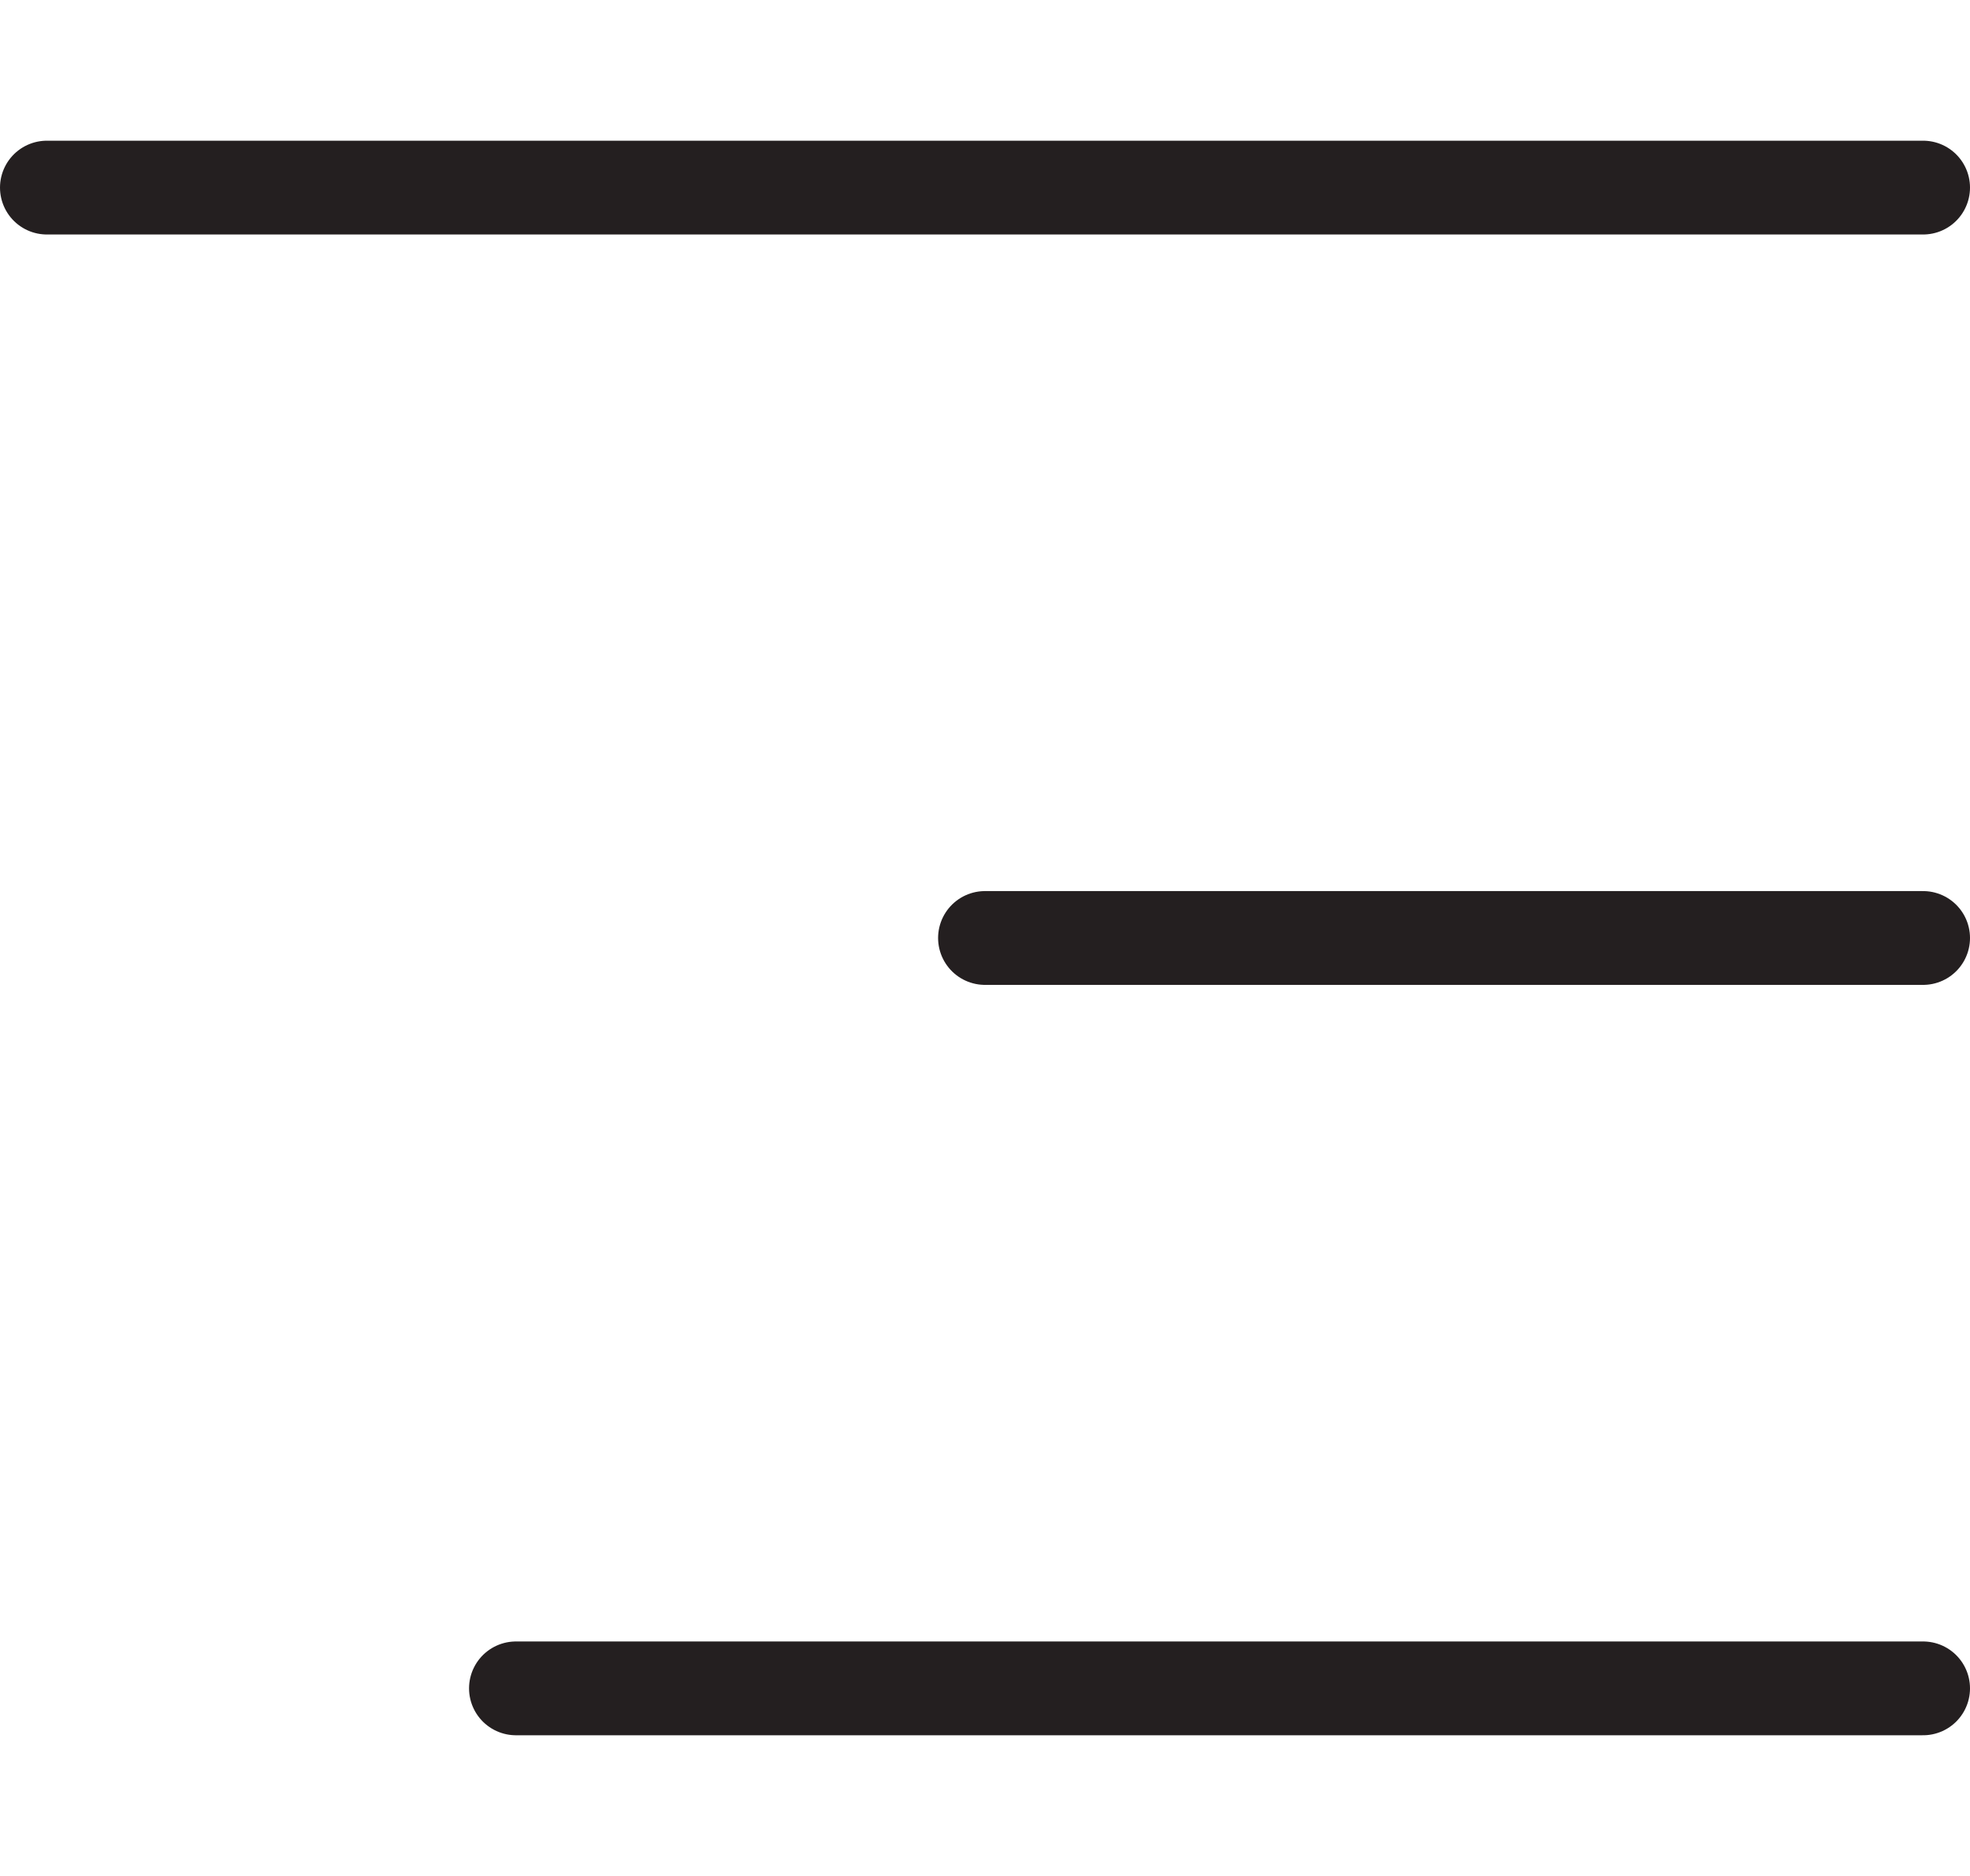
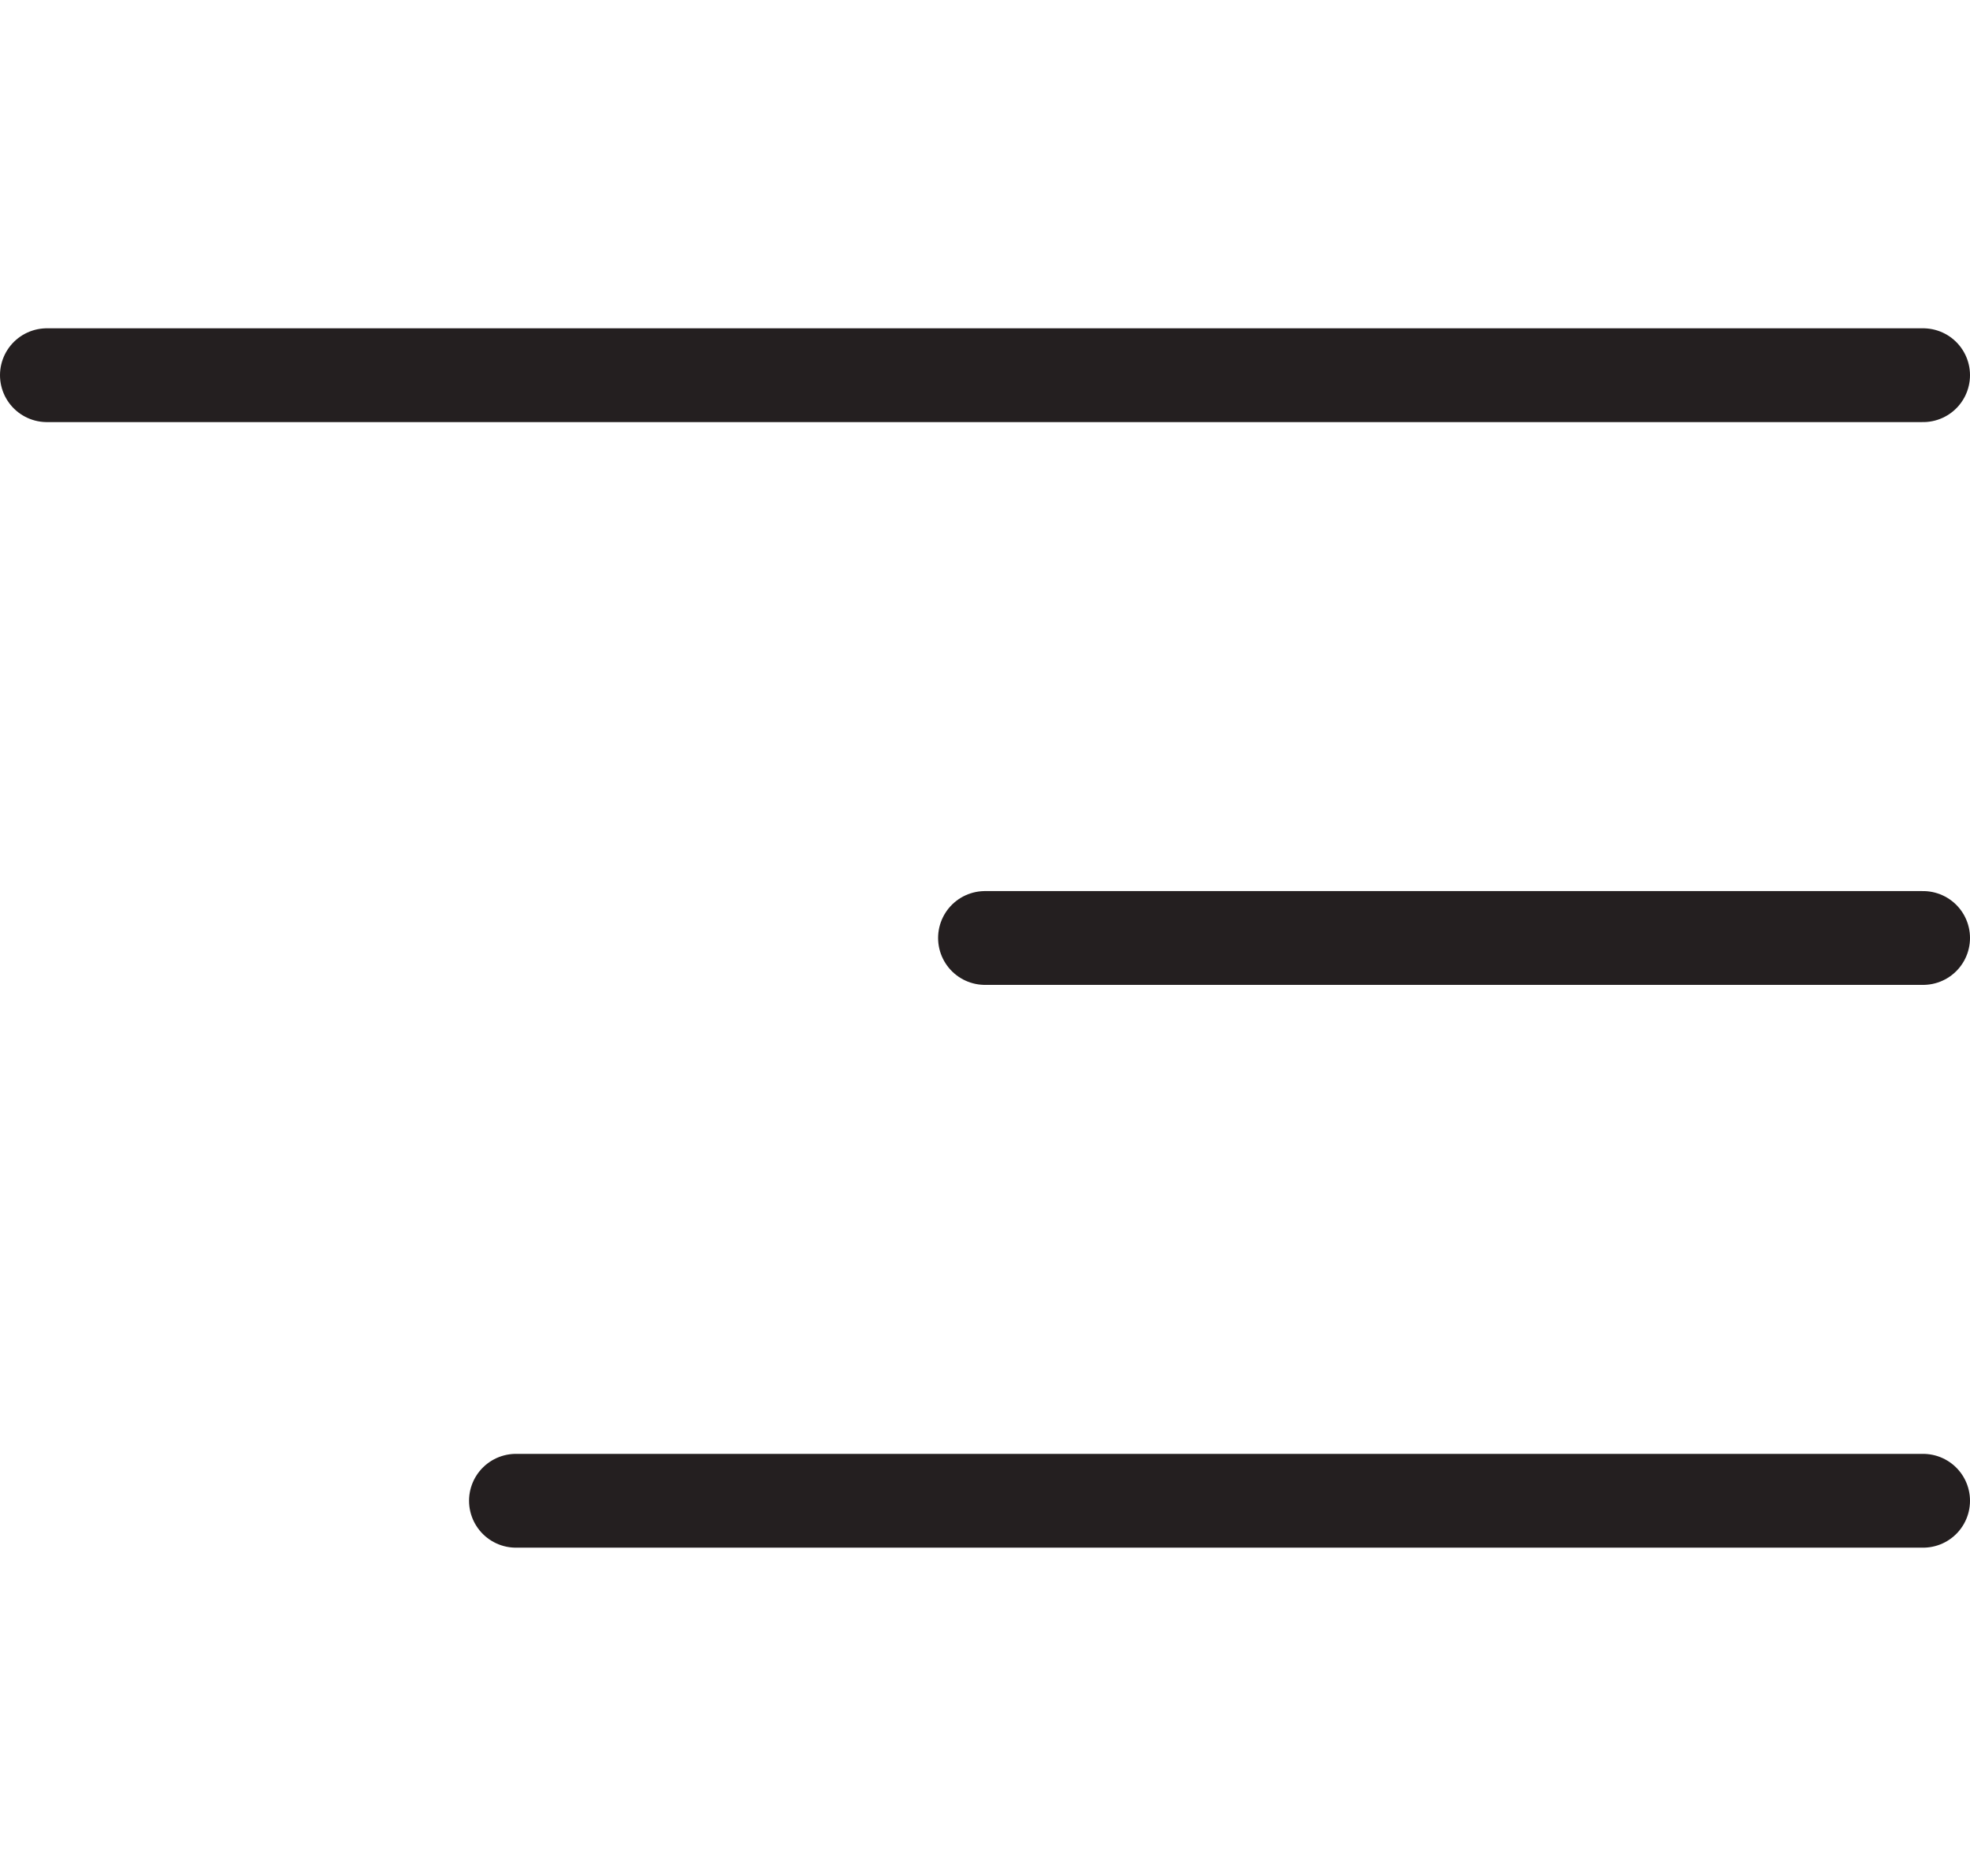
<svg xmlns="http://www.w3.org/2000/svg" width="21" height="20" viewBox="0 0 21 20" fill="none">
-   <path d="M0.5 2H20.5" stroke="#241F20" stroke-linecap="round" />
+   <path d="M0.5 4H20.5" stroke="#241F20" stroke-linecap="round" />
  <path d="M10.5 10H20.5" stroke="#241F20" stroke-linecap="round" />
-   <path d="M5.5 18H20.5" stroke="#241F20" stroke-linecap="round" />
+   <path d="M5.5 16H20.5" stroke="#241F20" stroke-linecap="round" />
</svg>
